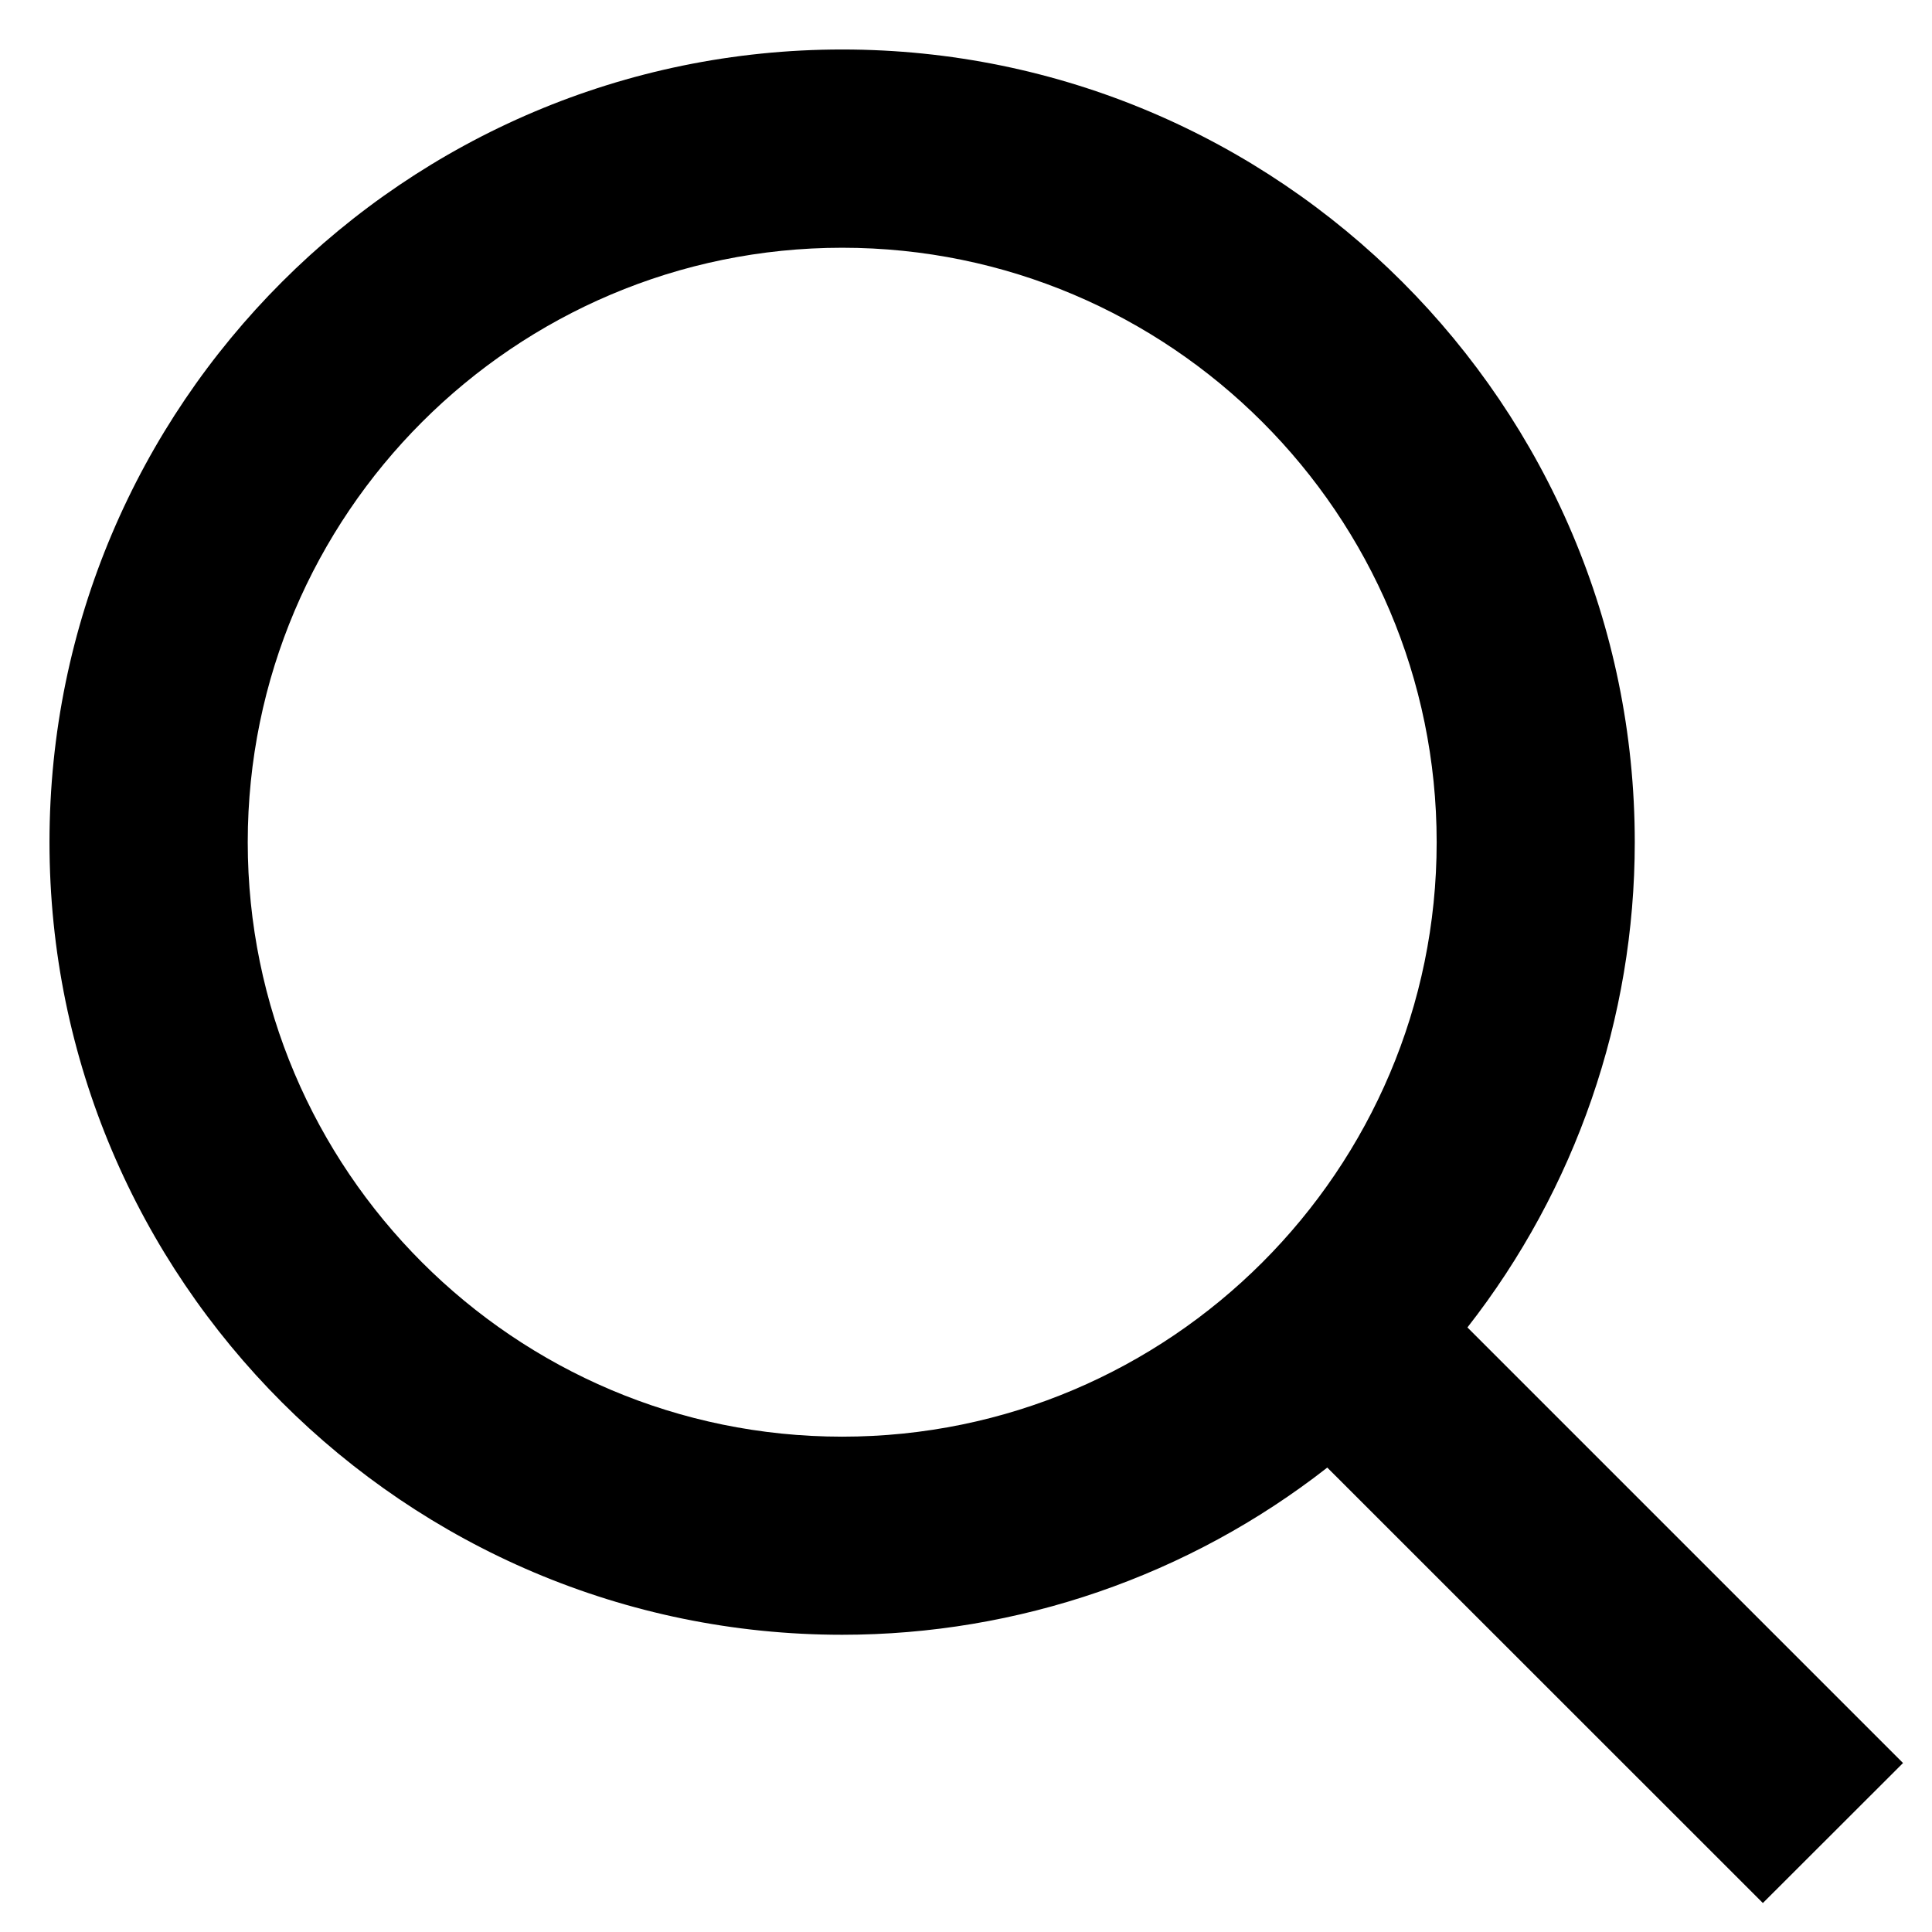
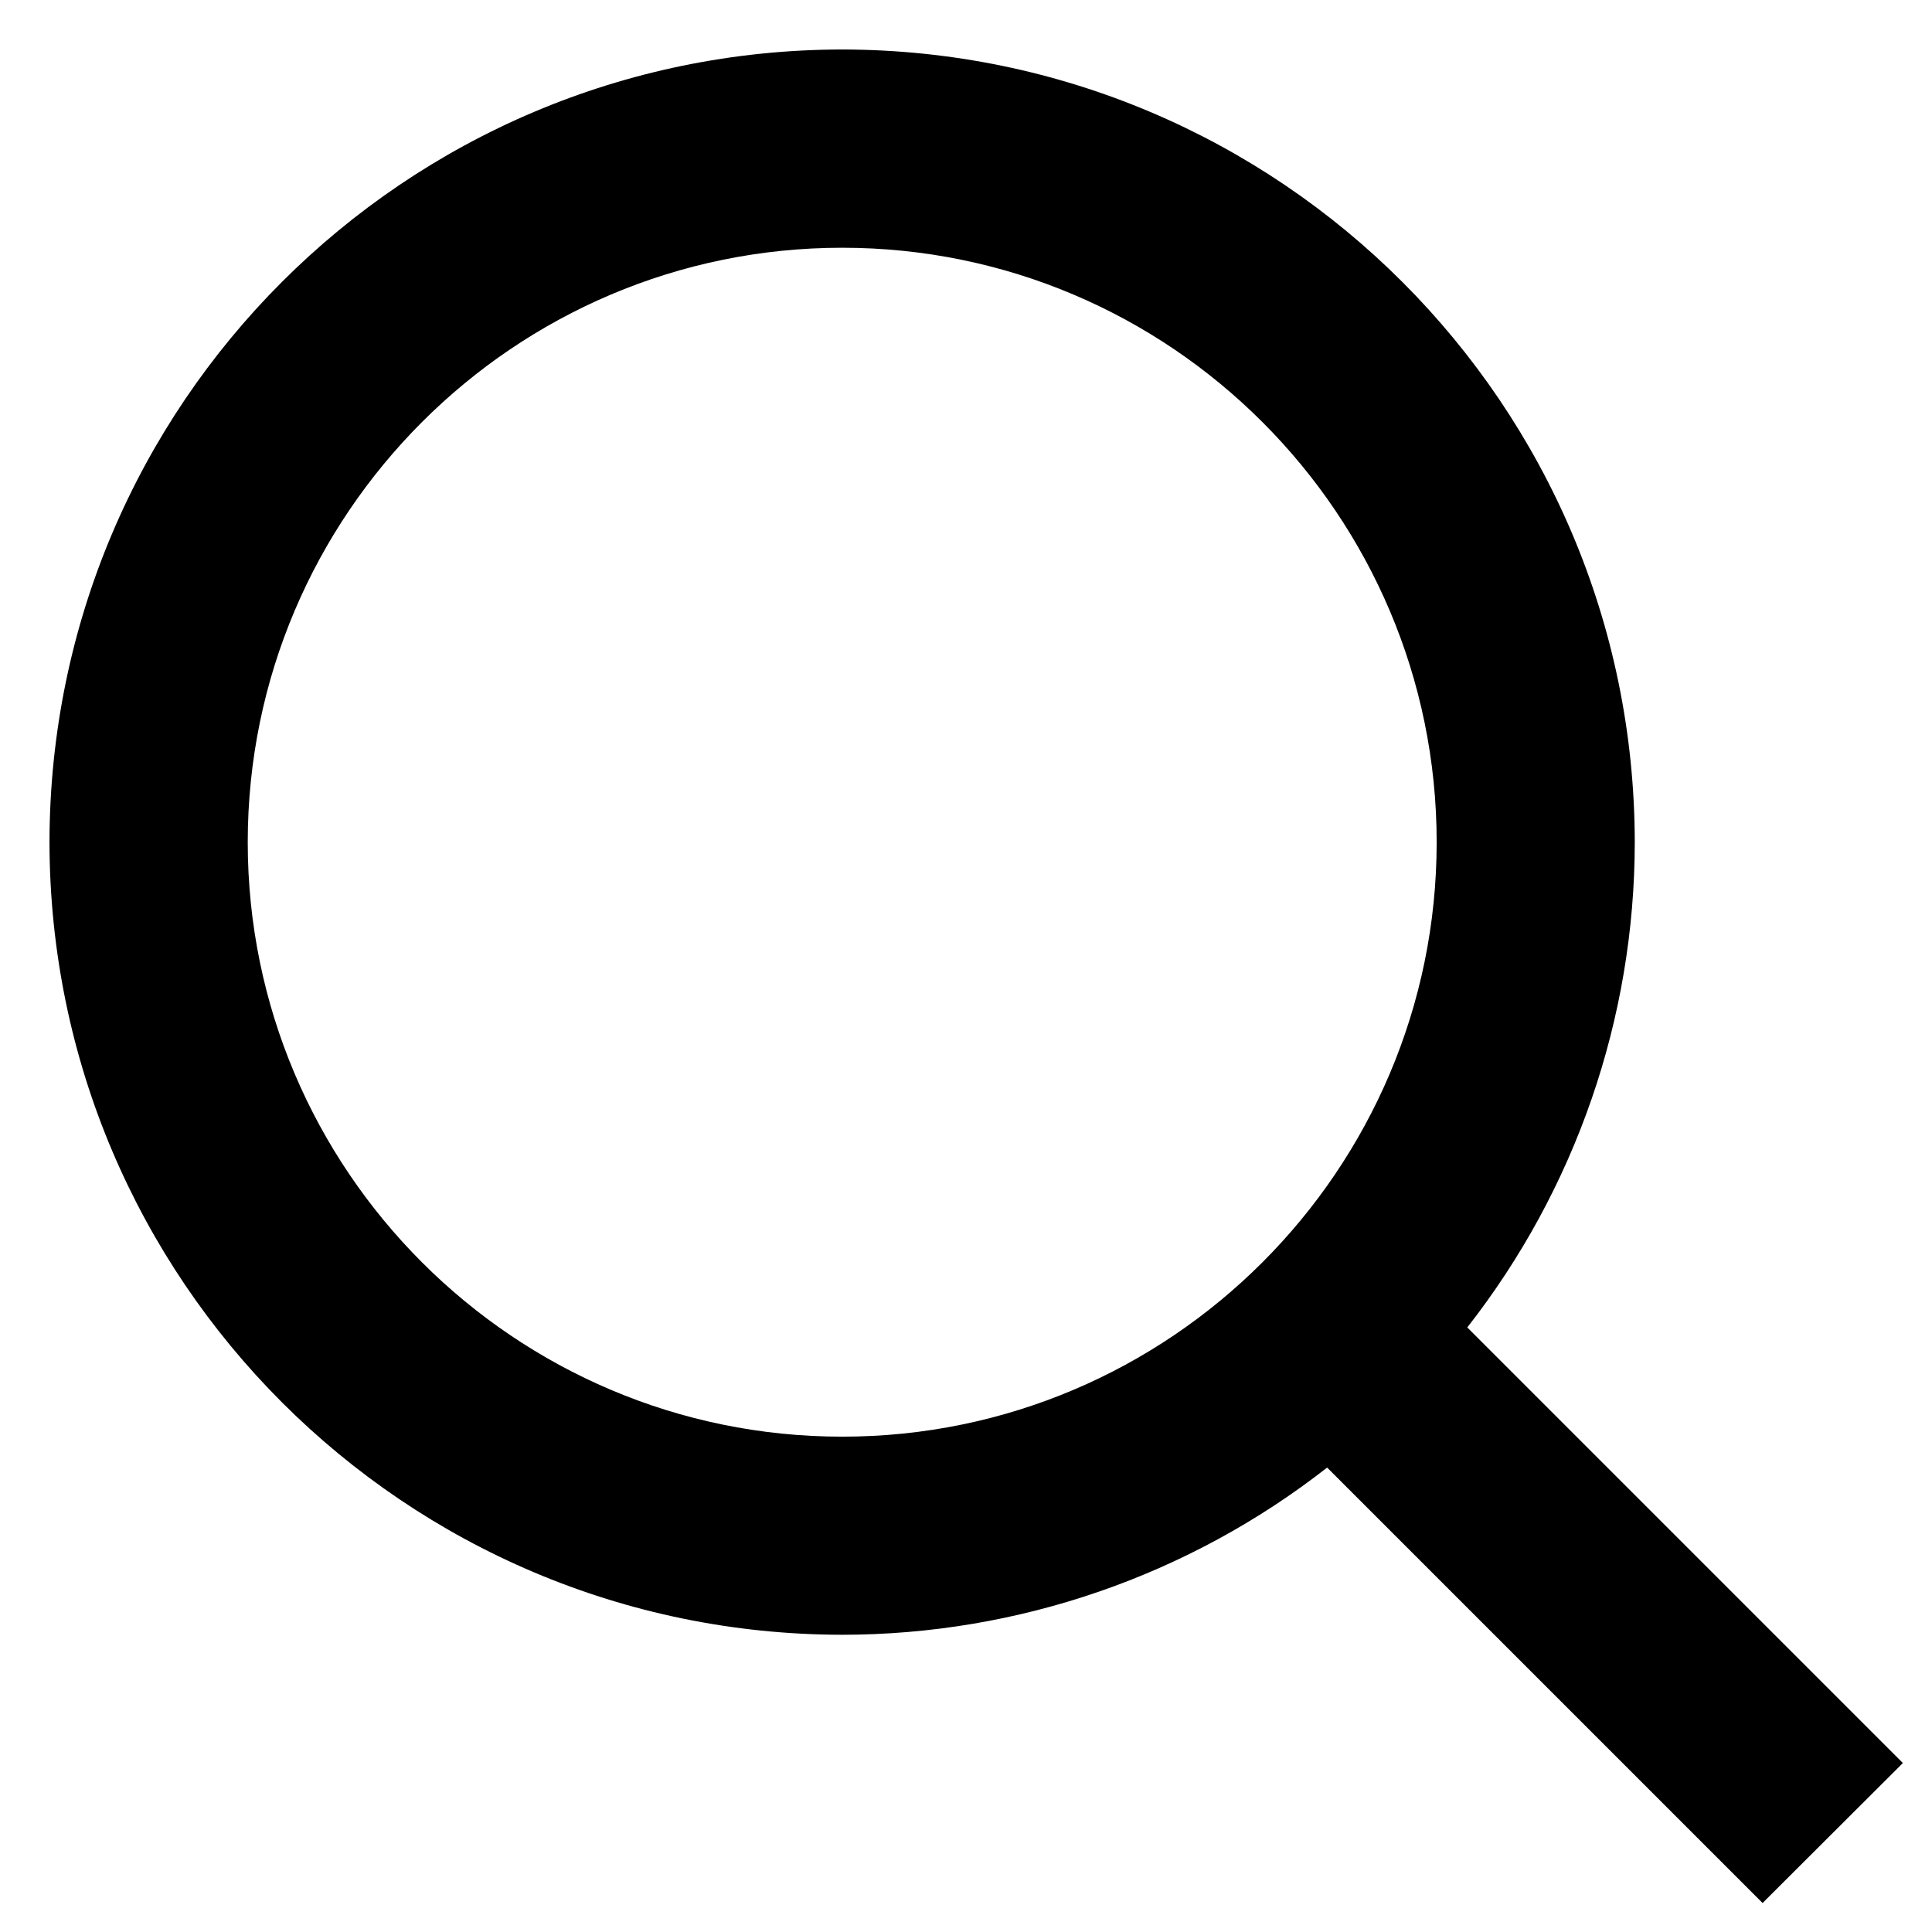
- <svg xmlns="http://www.w3.org/2000/svg" width="13" height="13" viewBox="0 0 13 13" fill="none">
-   <path d="M5.667 11C6.85 11 7.999 10.604 8.931 9.875L11.862 12.805L12.805 11.863L9.874 8.932C10.603 8 11 6.85 11 5.667C11 2.726 8.607 0.333 5.667 0.333C2.726 0.333 0.333 2.726 0.333 5.667C0.333 8.607 2.726 11 5.667 11ZM5.667 1.667C7.873 1.667 9.667 3.461 9.667 5.667C9.667 7.873 7.873 9.667 5.667 9.667C3.461 9.667 1.667 7.873 1.667 5.667C1.667 3.461 3.461 1.667 5.667 1.667Z" fill="black" />
+ <svg xmlns="http://www.w3.org/2000/svg" width="13" height="13" fill="none">
+   <path d="M5.667 11A5.301 5.301 0 008.93 9.875l2.93 2.93.944-.942-2.931-2.931A5.301 5.301 0 0011 5.667 5.34 5.34 0 005.667.333 5.34 5.34 0 00.333 5.667 5.34 5.34 0 005.667 11zm0-9.333c2.206 0 4 1.794 4 4s-1.794 4-4 4-4-1.794-4-4 1.794-4 4-4z" fill="#000" />
</svg>
